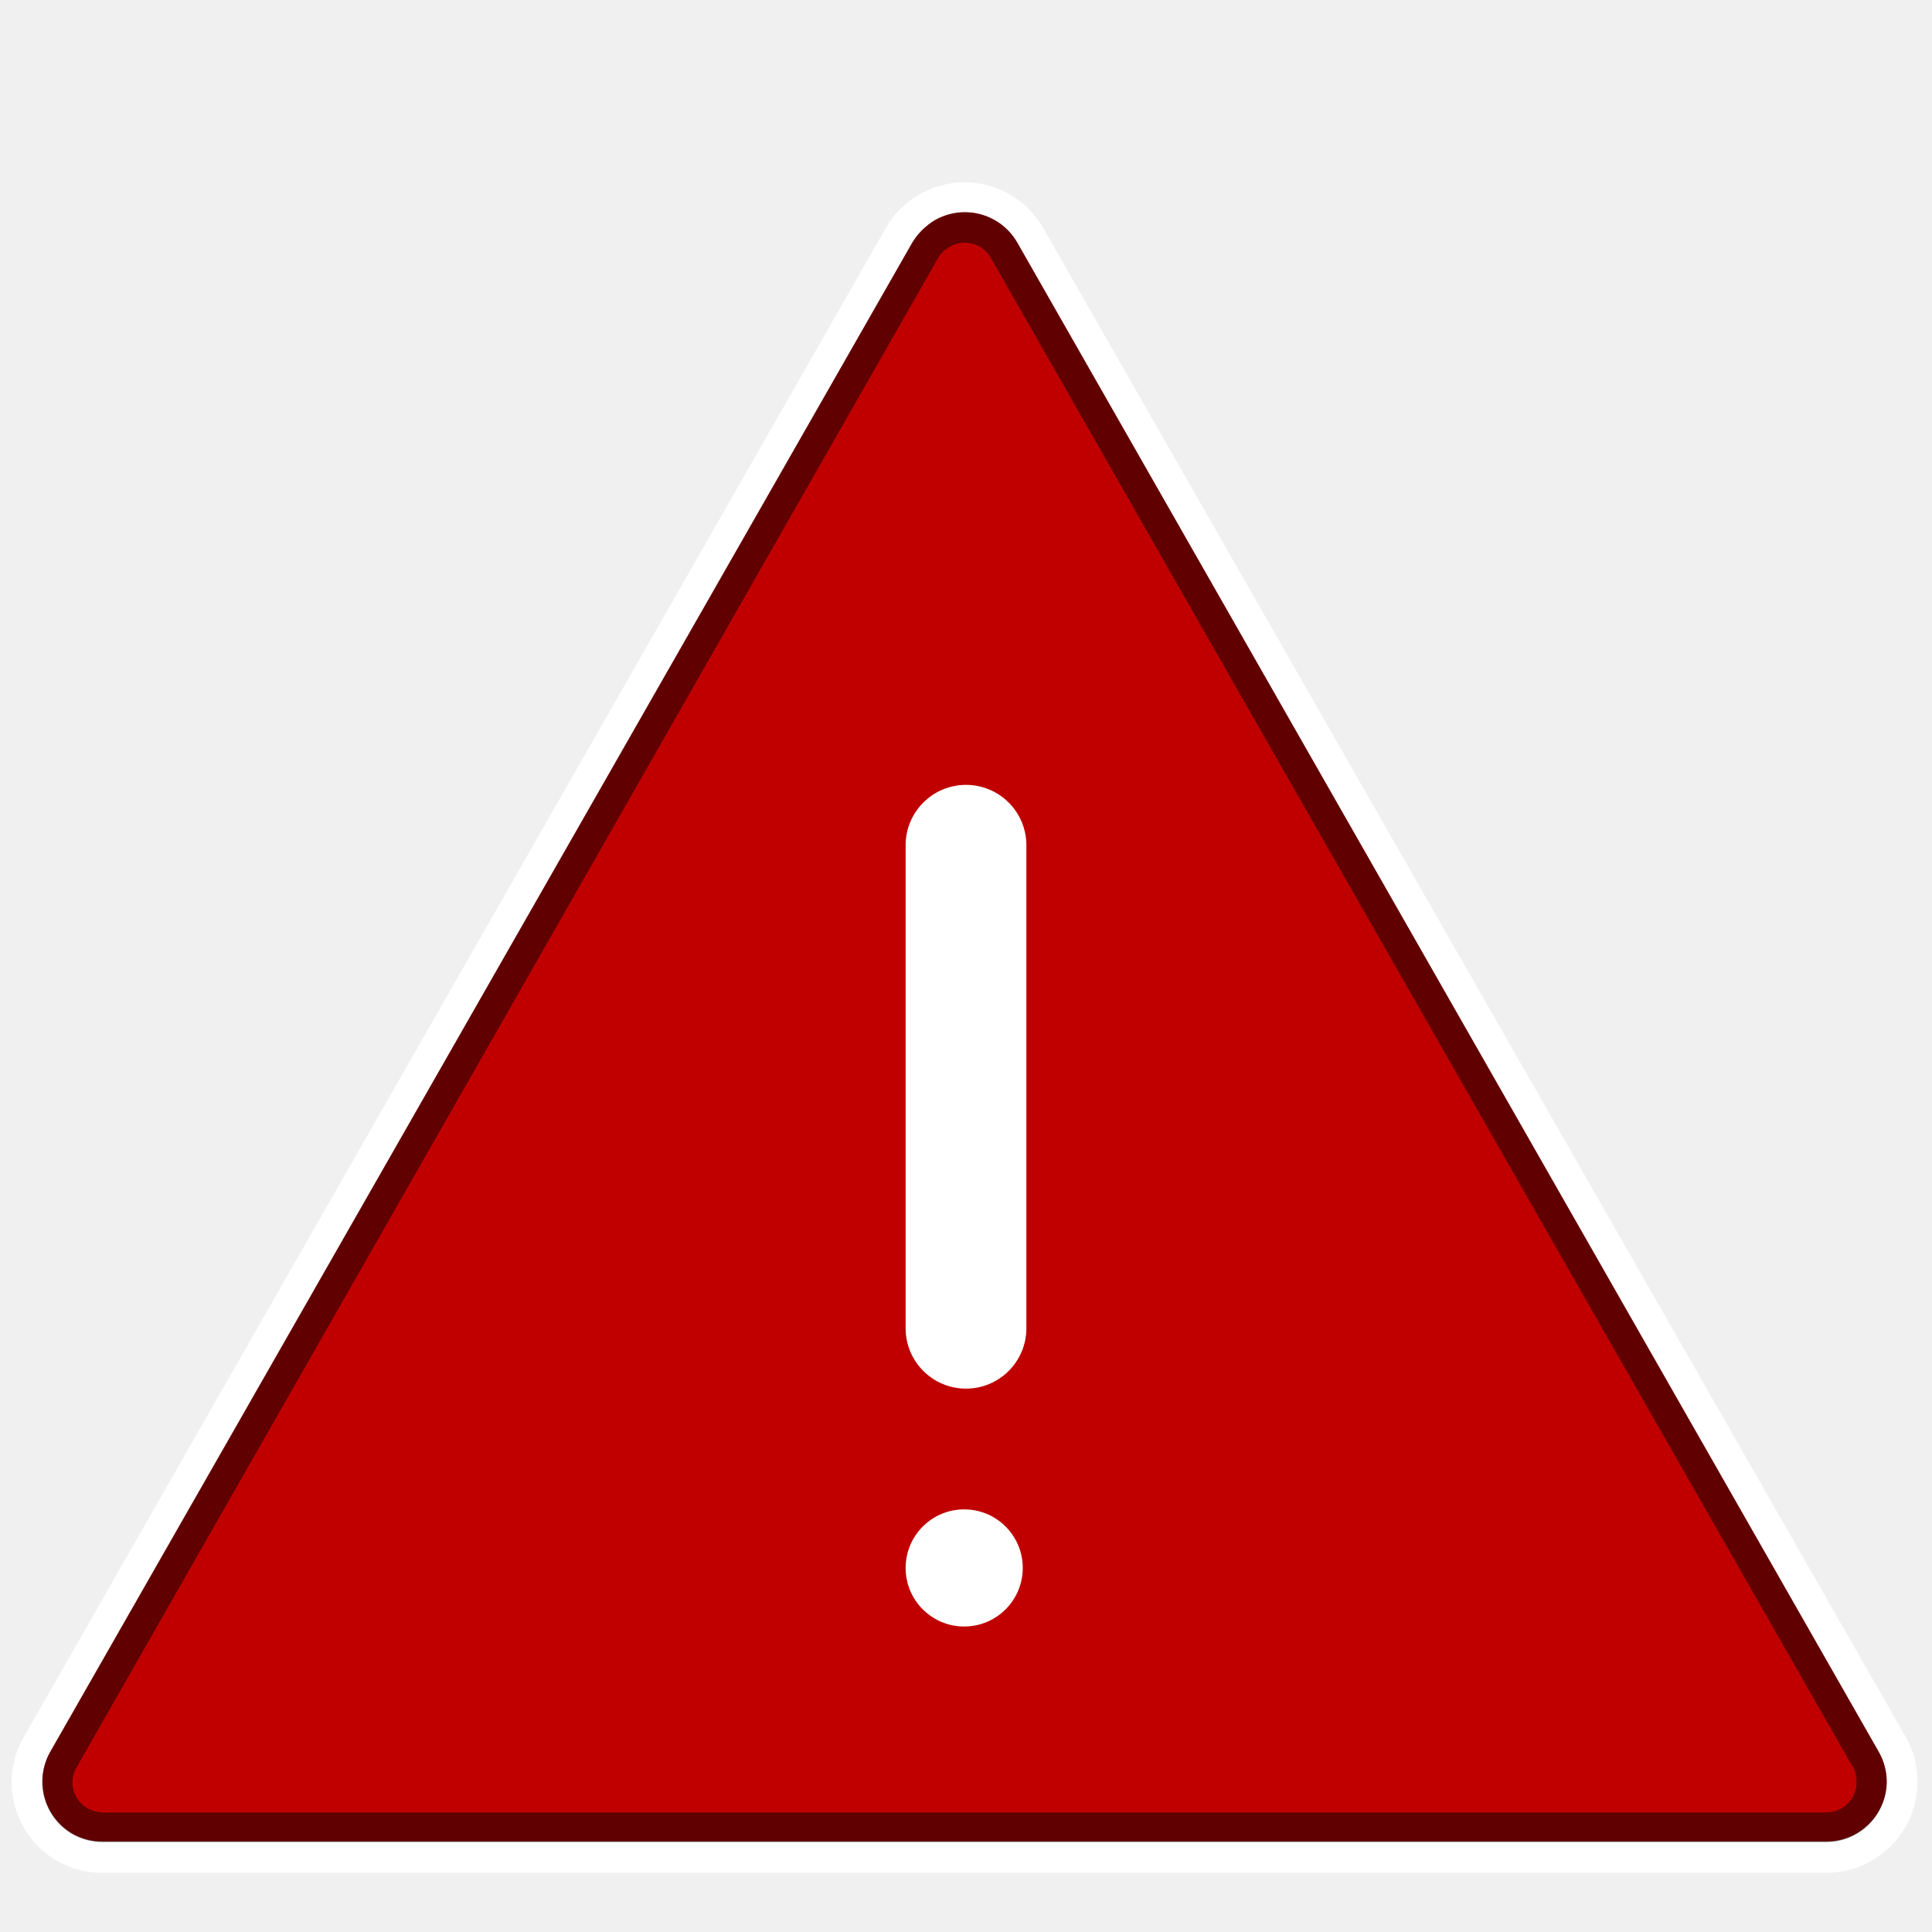
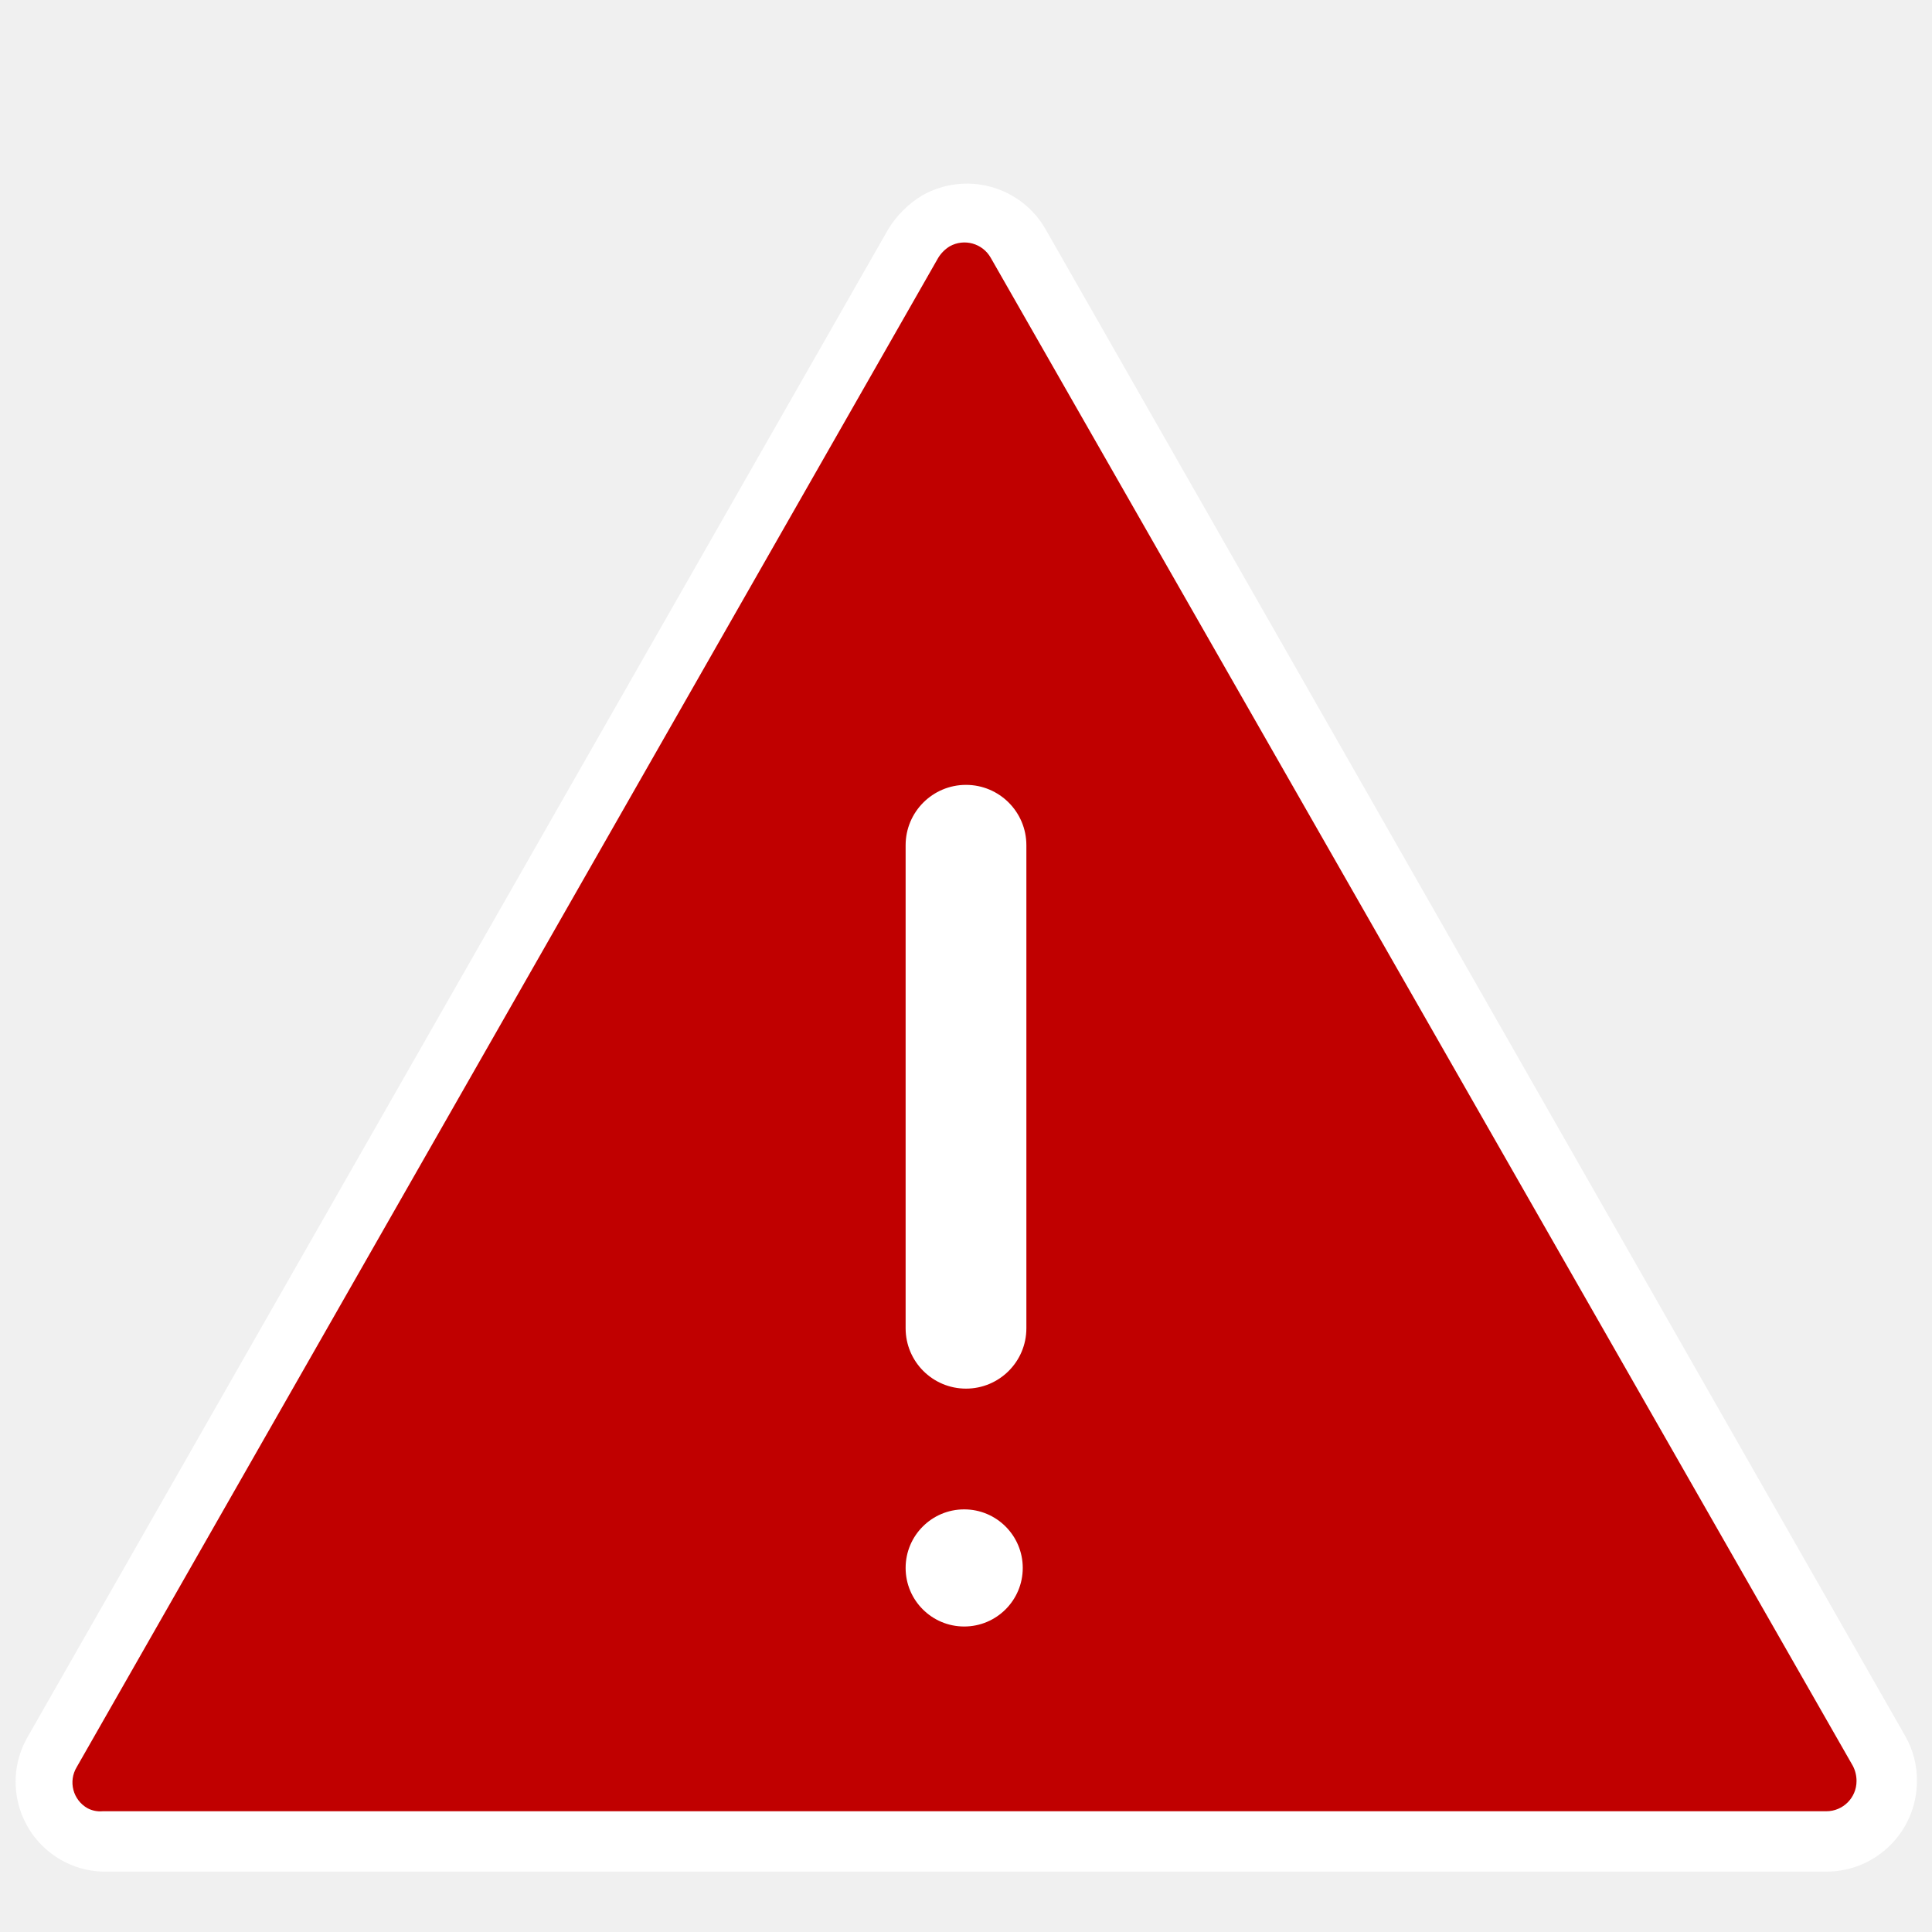
<svg xmlns="http://www.w3.org/2000/svg" width="32" height="32">
-   <path fill="#fff" fill-rule="evenodd" d="M31.56 28.76a1.51 1.51 0 0 1-1.31 2.26H1.7a1.46 1.46 0 0 1-.74-.19 1.5 1.5 0 0 1-.56-2.07L14.67 3.78a1.5 1.5 0 0 1 2.61 0z" />
-   <path fill="#c00000" fill-rule="evenodd" d="M31.12 29.02l-14.27-25a1 1 0 0 0-1.37-.37 1.09 1.09 0 0 0-.37.37l-14.28 25a1 1 0 0 0 .37 1.35 1 1 0 0 0 .5.13h28.55a1 1 0 0 0 1-1 1 1 0 0 0-.13-.48z" />
-   <path d="M31.12 29.02a1 1 0 0 1 .13.49 1 1 0 0 1-1 1H1.7a1 1 0 0 1-.5-.13 1 1 0 0 1-.37-1.36l14.28-25a1.09 1.09 0 0 1 .37-.37 1 1 0 0 1 1.37.37zm-.43.25l-14.28-25a.49.49 0 0 0-.68-.18.47.47 0 0 0-.19.18l-14.27 25a.49.49 0 0 0 .18.68.54.54 0 0 0 .25.07h28.55a.5.5 0 0 0 .5-.5.5.5 0 0 0-.06-.26z" opacity=".5" />
+   <path fill="#fff" fill-rule="evenodd" d="M31.56 28.76a1.46 1.46 0 0 1 .19.74 1.5 1.5 0 0 1-1.5 1.5H1.7a1.47 1.47 0 0 1-.7-.2 1.49 1.49 0 0 1-.56-2l14.27-25a1.67 1.67 0 0 1 .56-.56 1.5 1.5 0 0 1 2.05.56z" />
+   <path fill="#c00000" d="M16.41 4.27a.5.5 0 0 0-.68-.19.58.58 0 0 0-.19.19l-14.27 25a.49.49 0 0 0 .18.68.45.45 0 0 0 .25.05h28.55a.5.5 0 0 0 .5-.5.54.54 0 0 0-.06-.25z" />
  <circle cx="15.97" cy="25.97" r=".97" fill="#fff" />
  <rect width="2" height="10" x="15" y="13" fill="#fff" rx="1" />
</svg>
